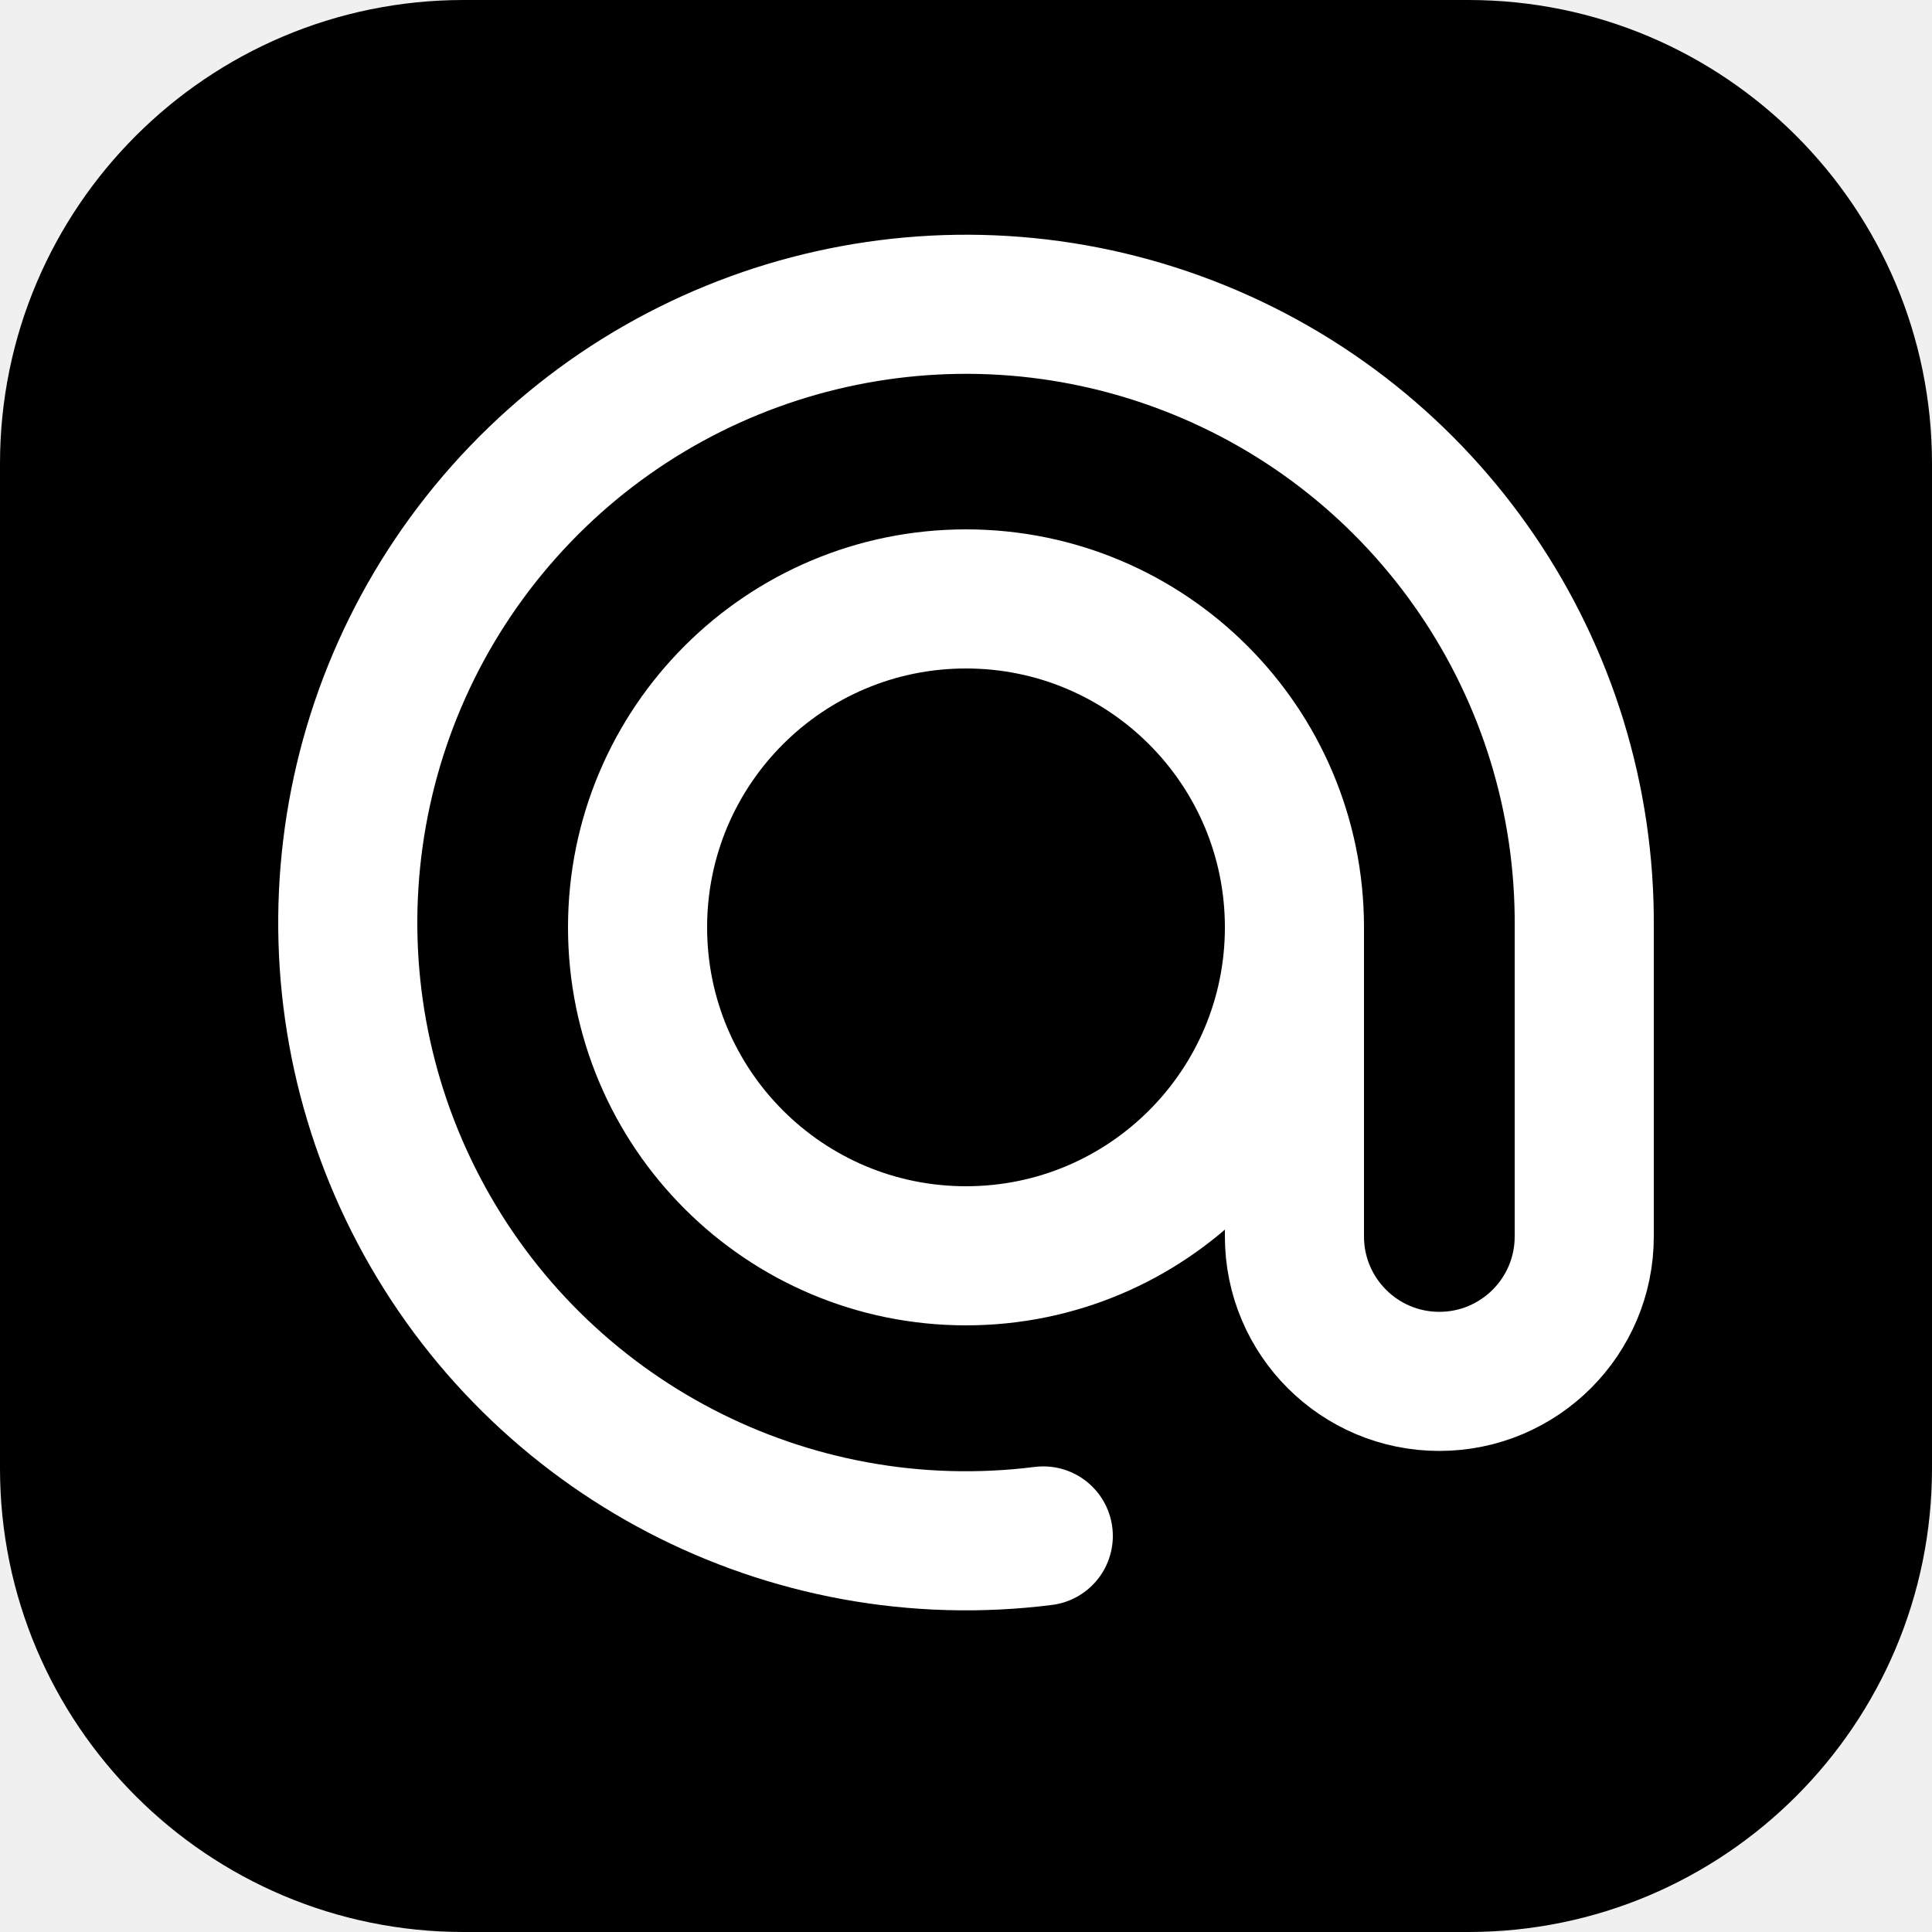
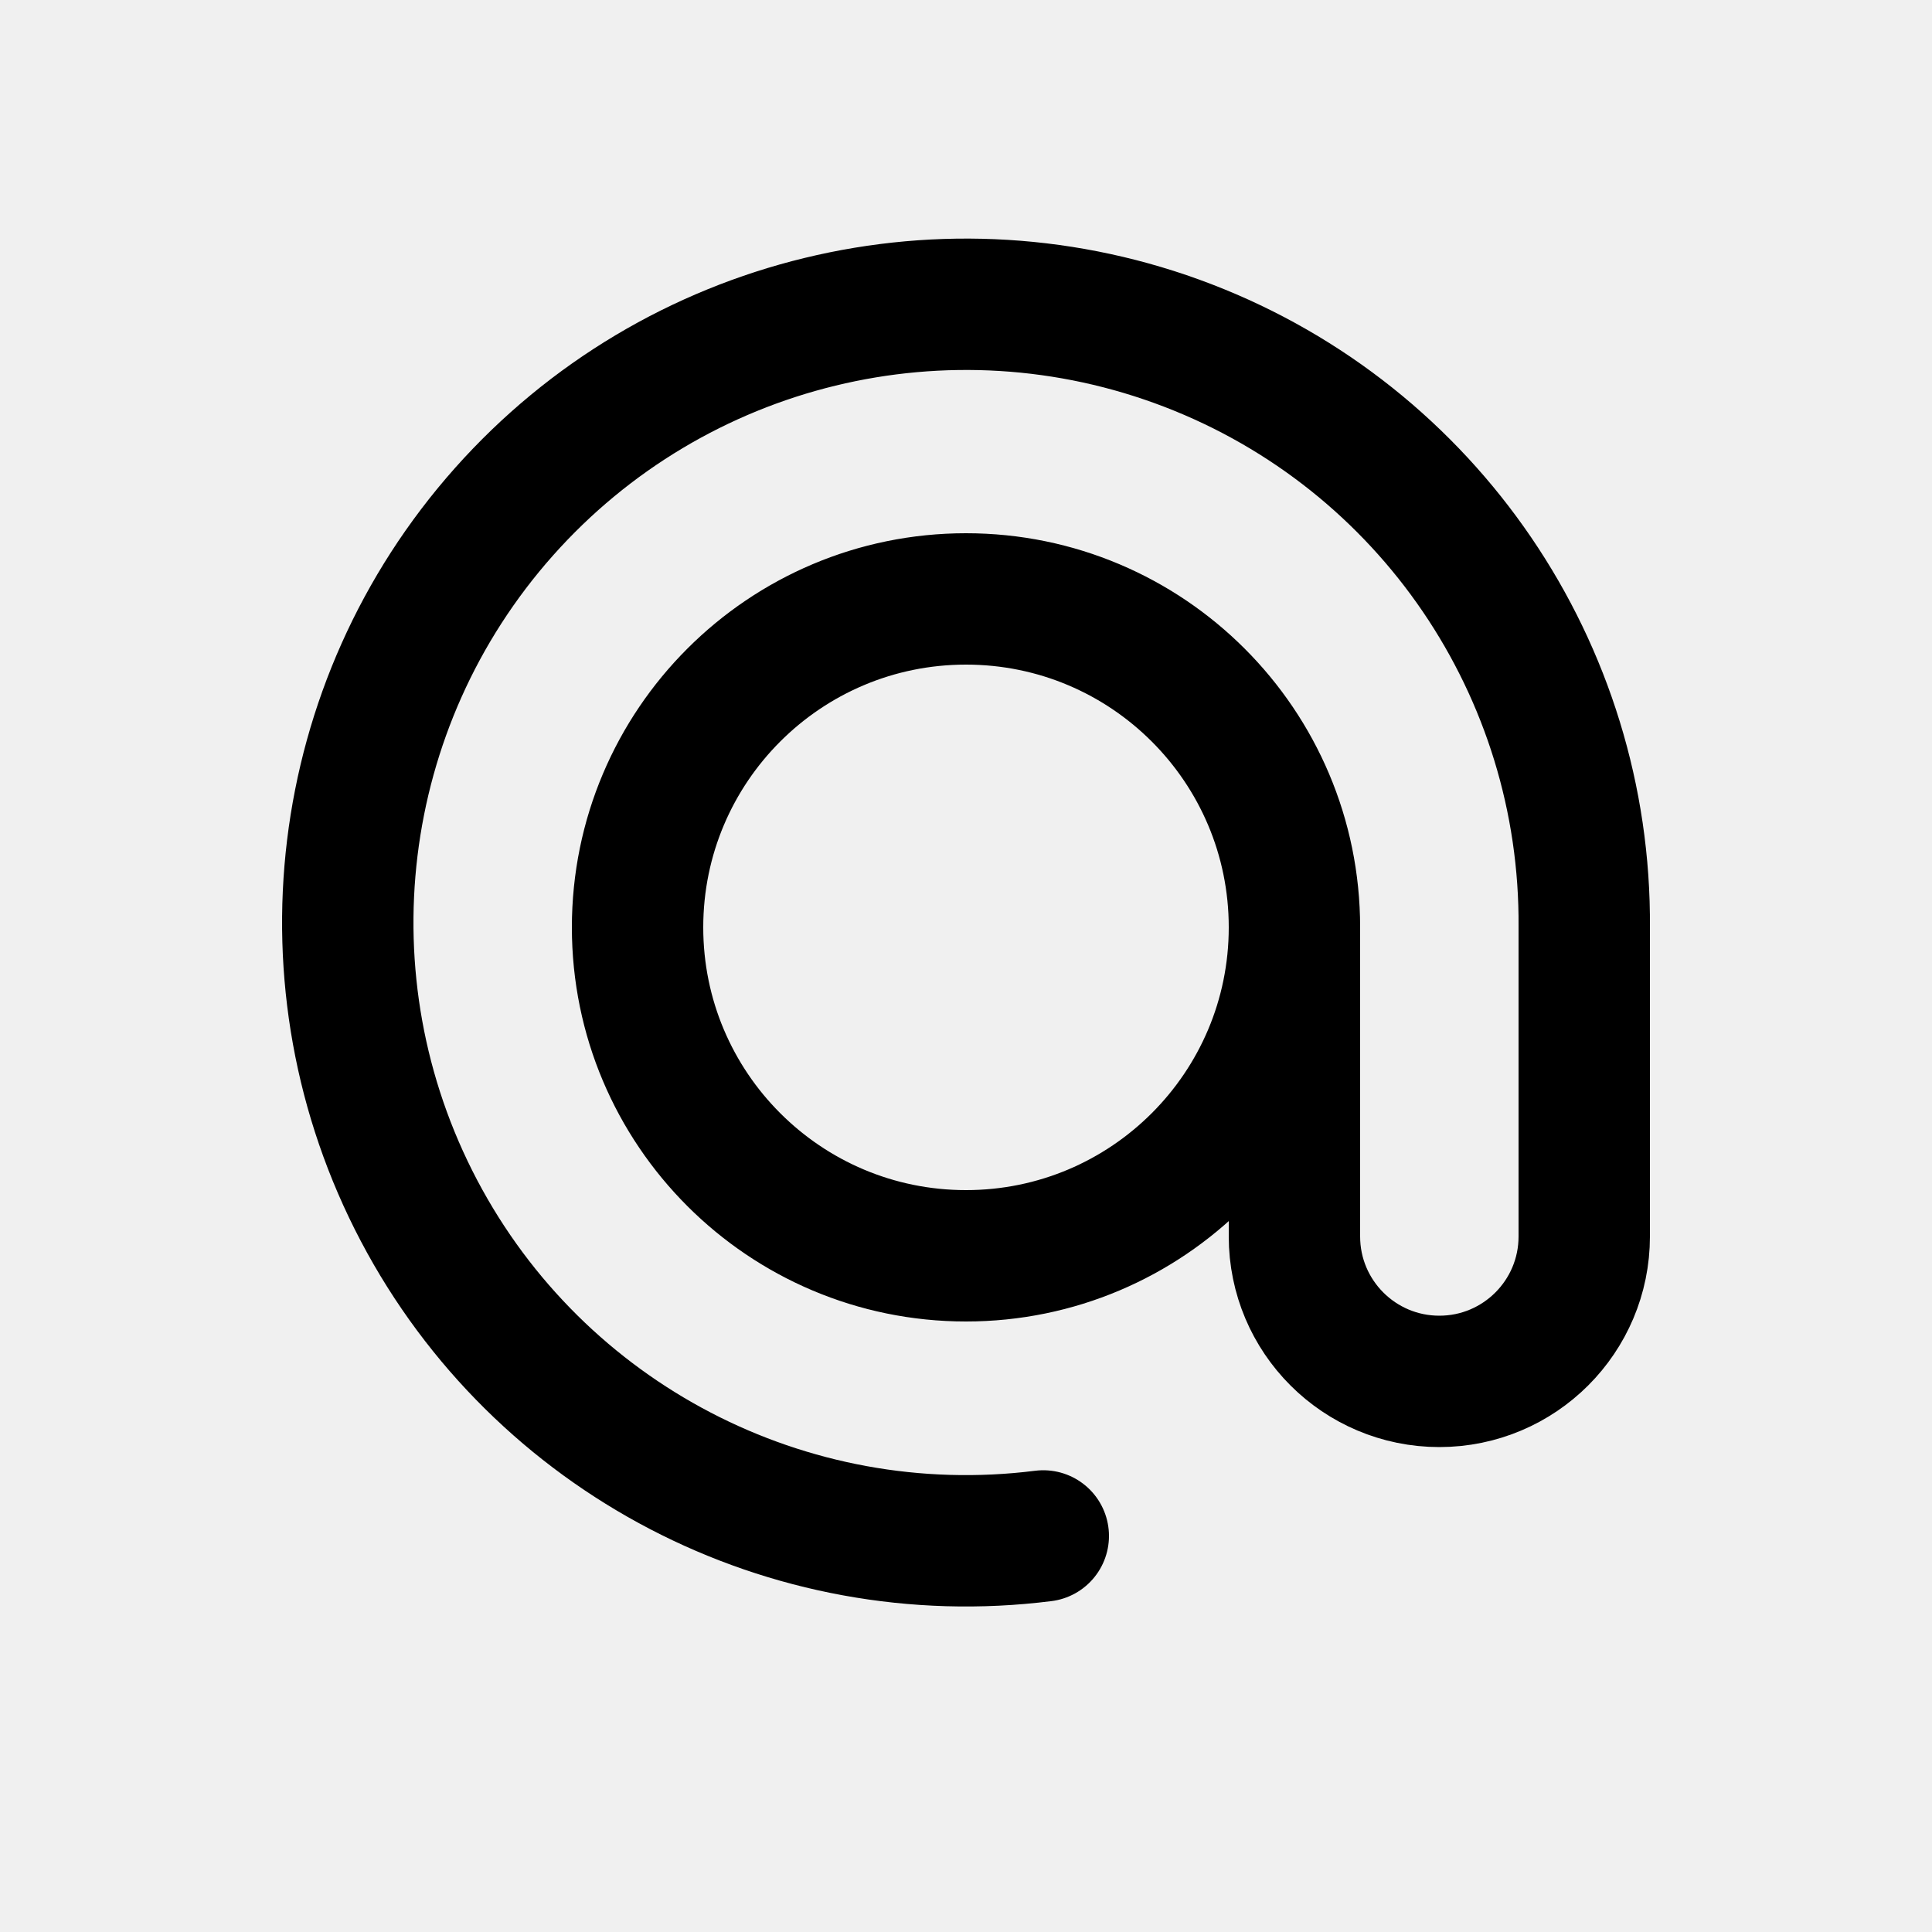
<svg xmlns="http://www.w3.org/2000/svg" viewBox="0 0 100 100" width="100%" height="100%" fill="none">
  <style>
-     .bg-box { fill: #000000; }
-     .mark-stroke { stroke: #ffffff; }
-     @media (prefers-color-scheme: light) {
-       .bg-box { fill: #ffffff; }
-       .mark-stroke { stroke: #000000; }
+     .aestific-symbol { stroke: #000000; }
+     @media (prefers-color-scheme: dark) {
+       .aestific-symbol { stroke: #ffffff; }
    }
  </style>
-   <rect width="100" height="100" rx="24" class="bg-box" />
-   <path d="M 54 79.5 A 32 32 0 1 1 82 48 L 82 64 A 7.5 7.5 0 0 1 67 64 L 67 48 A 17 17 0 0 0 33 48 A 17 17 0 0 0 67 48" class="mark-stroke" stroke-width="7.2" stroke-linecap="round" stroke-linejoin="round" />
+   <path d="M 54 79.5 A 32 32 0 1 1 82 48 L 82 64 A 7.5 7.5 0 0 1 67 64 L 67 48 A 17 17 0 0 0 33 48 A 17 17 0 0 0 67 48" class="aestific-symbol" stroke-width="6.8" stroke-linecap="round" stroke-linejoin="round" />
</svg>
